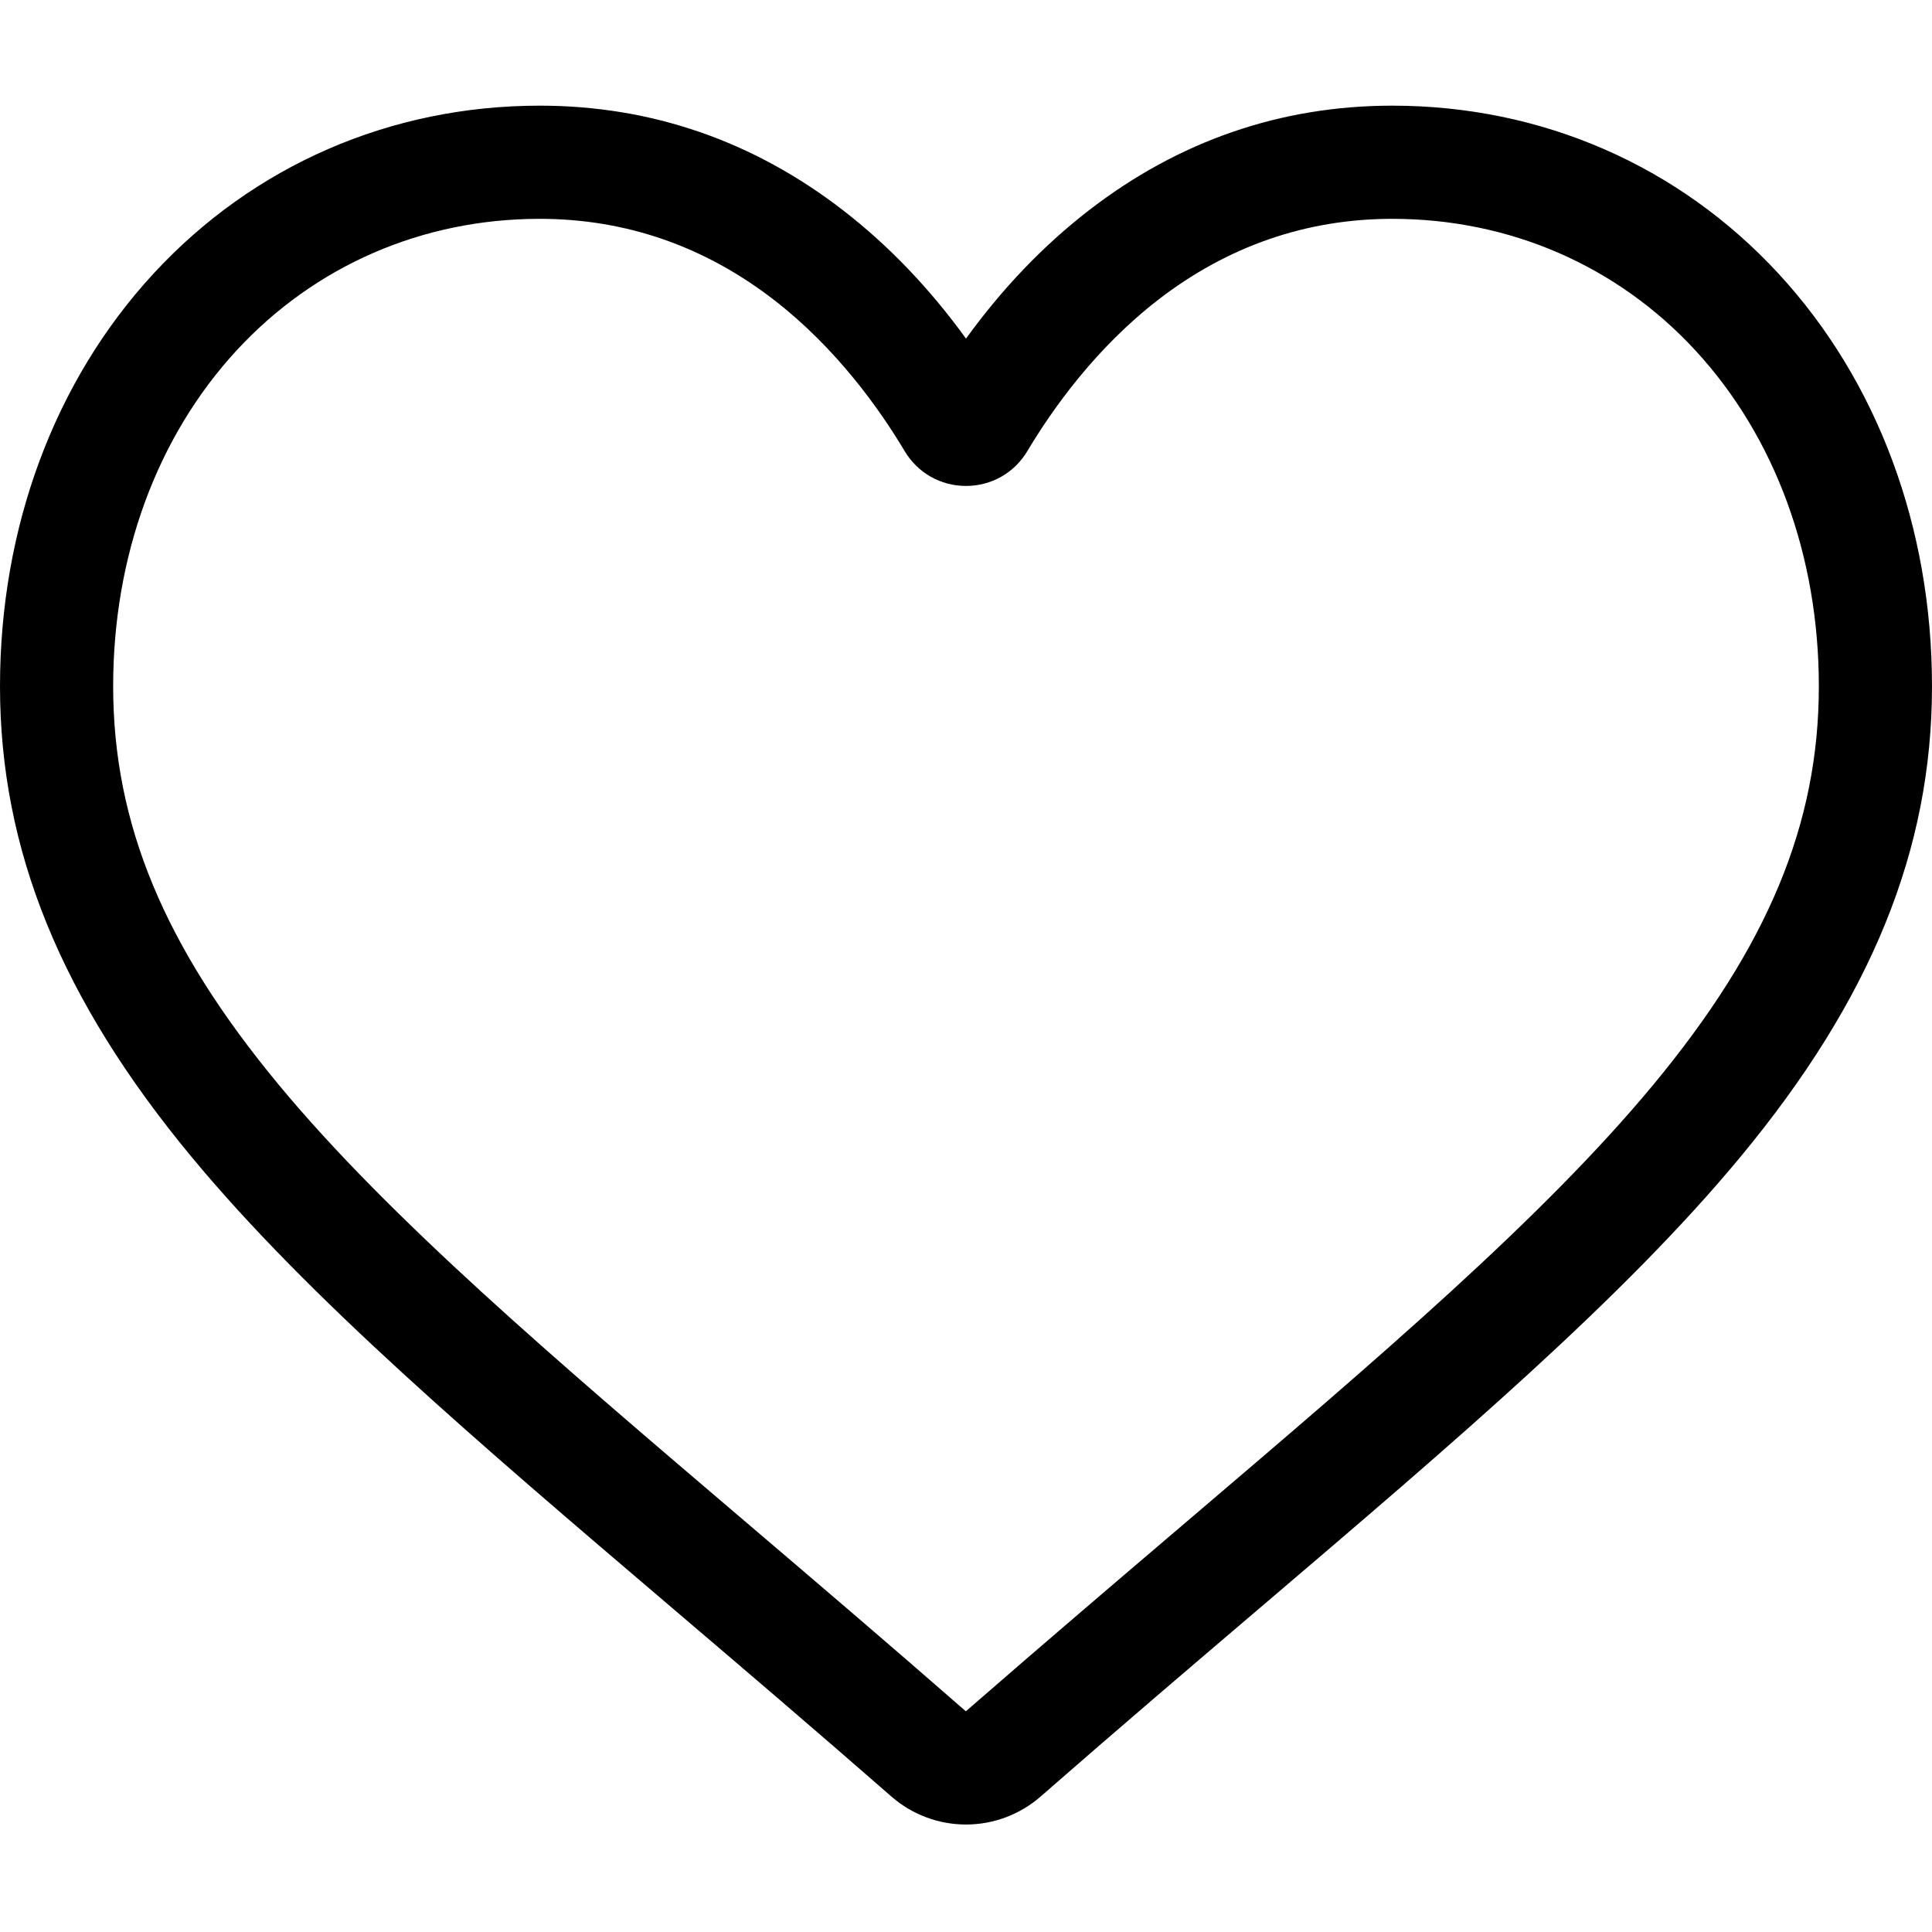
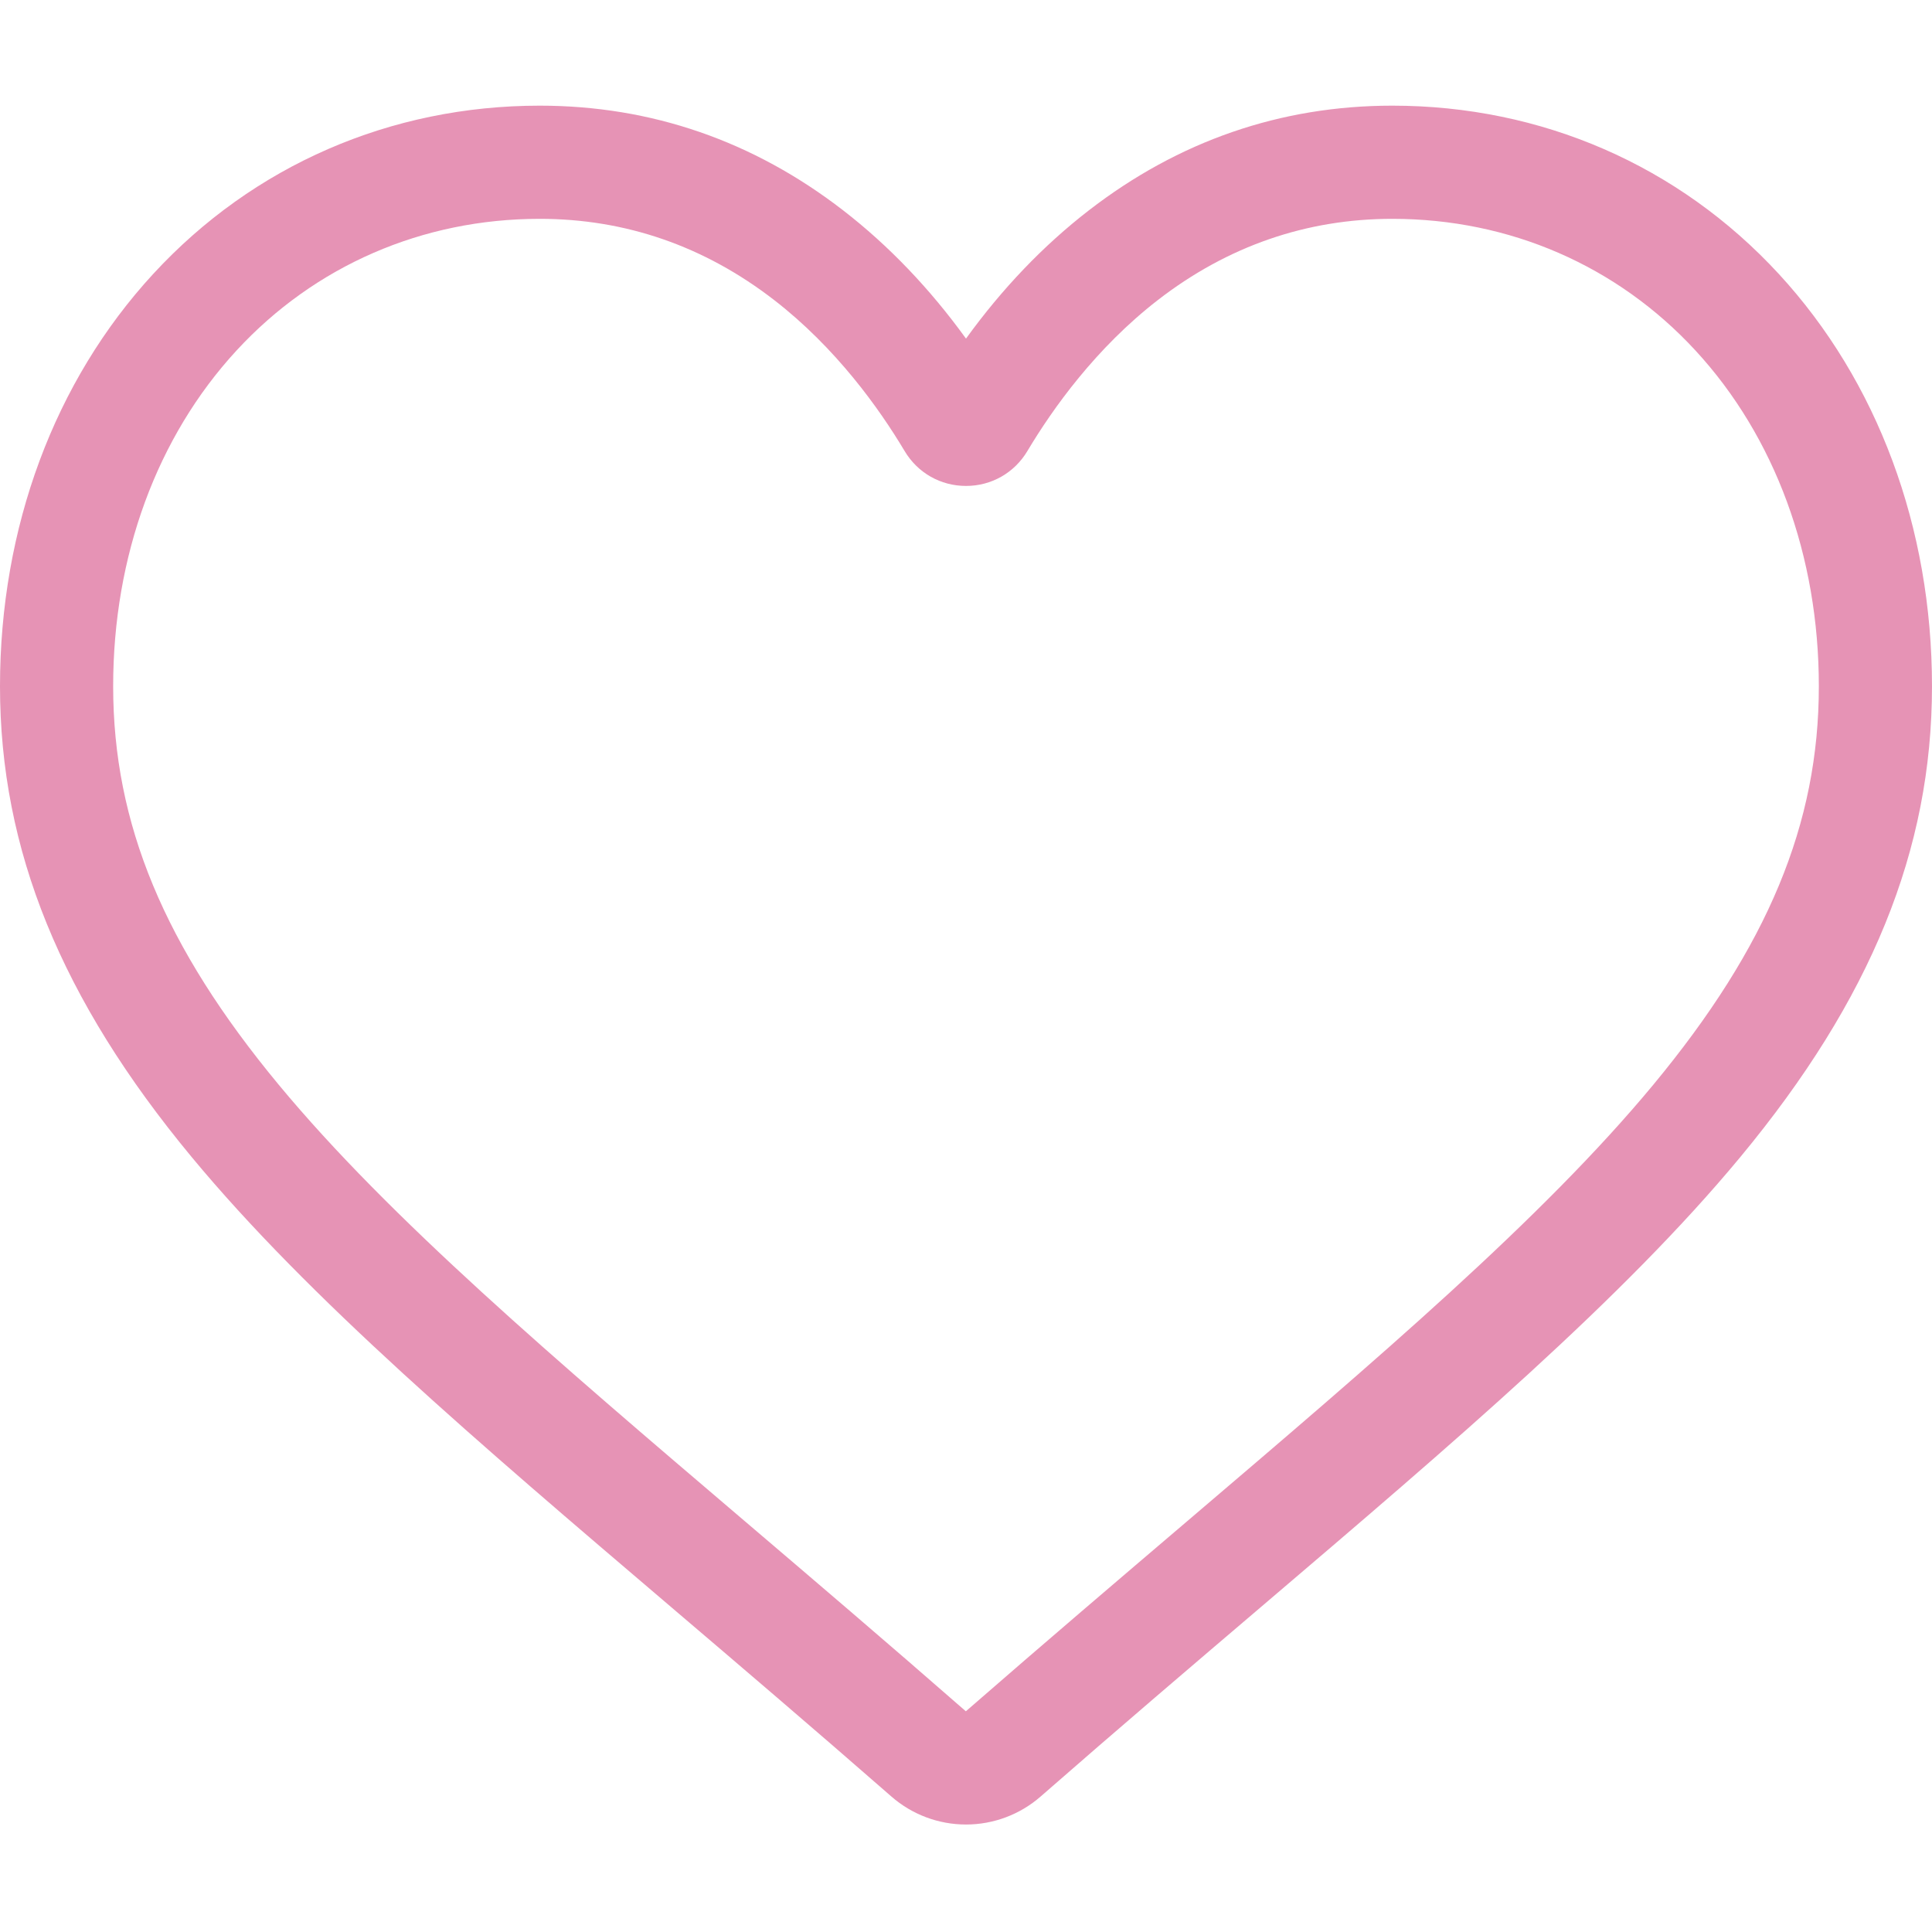
- <svg xmlns="http://www.w3.org/2000/svg" viewBox="0 -28 512.001 512">
+ <svg xmlns="http://www.w3.org/2000/svg" fill="#E693B5" viewBox="0 -28 512.001 512">
  <path d="m256 455.516c-7.289 0-14.316-2.641-19.793-7.438-20.684-18.086-40.625-35.082-58.219-50.074l-.09-.078c-51.582-43.957-96.125-81.918-127.117-119.312-34.645-41.805-50.781-81.441-50.781-124.742 0-42.07 14.426-80.883 40.617-109.293 26.504-28.746 62.871-44.578 102.414-44.578 29.555 0 56.621 9.344 80.445 27.77 12.023 9.301 22.922 20.684 32.523 33.961 9.605-13.277 20.5-24.66 32.527-33.961 23.824-18.426 50.891-27.77 80.445-27.77 39.539 0 75.91 15.832 102.414 44.578 26.191 28.41 40.613 67.223 40.613 109.293 0 43.301-16.133 82.938-50.777 124.738-30.992 37.398-75.531 75.355-127.105 119.309-17.625 15.016-37.598 32.039-58.328 50.168-5.473 4.789-12.504 7.43-19.789 7.43zm-112.969-425.523c-31.066 0-59.605 12.398-80.367 34.914-21.07 22.855-32.676 54.449-32.676 88.965 0 36.418 13.535 68.988 43.883 105.605 29.332 35.395 72.961 72.574 123.477 115.625l.094.078c17.66 15.051 37.68 32.113 58.516 50.332 20.961-18.254 41.012-35.344 58.707-50.418 50.512-43.051 94.137-80.223 123.469-115.617 30.344-36.617 43.879-69.188 43.879-105.605 0-34.516-11.605-66.109-32.676-88.965-20.758-22.516-49.301-34.914-80.363-34.914-22.758 0-43.652 7.234-62.102 21.5-16.441 12.719-27.895 28.797-34.609 40.047-3.453 5.785-9.531 9.238-16.262 9.238s-12.809-3.453-16.262-9.238c-6.711-11.25-18.164-27.328-34.609-40.047-18.449-14.266-39.344-21.5-62.098-21.5zm0 0" />
</svg>
